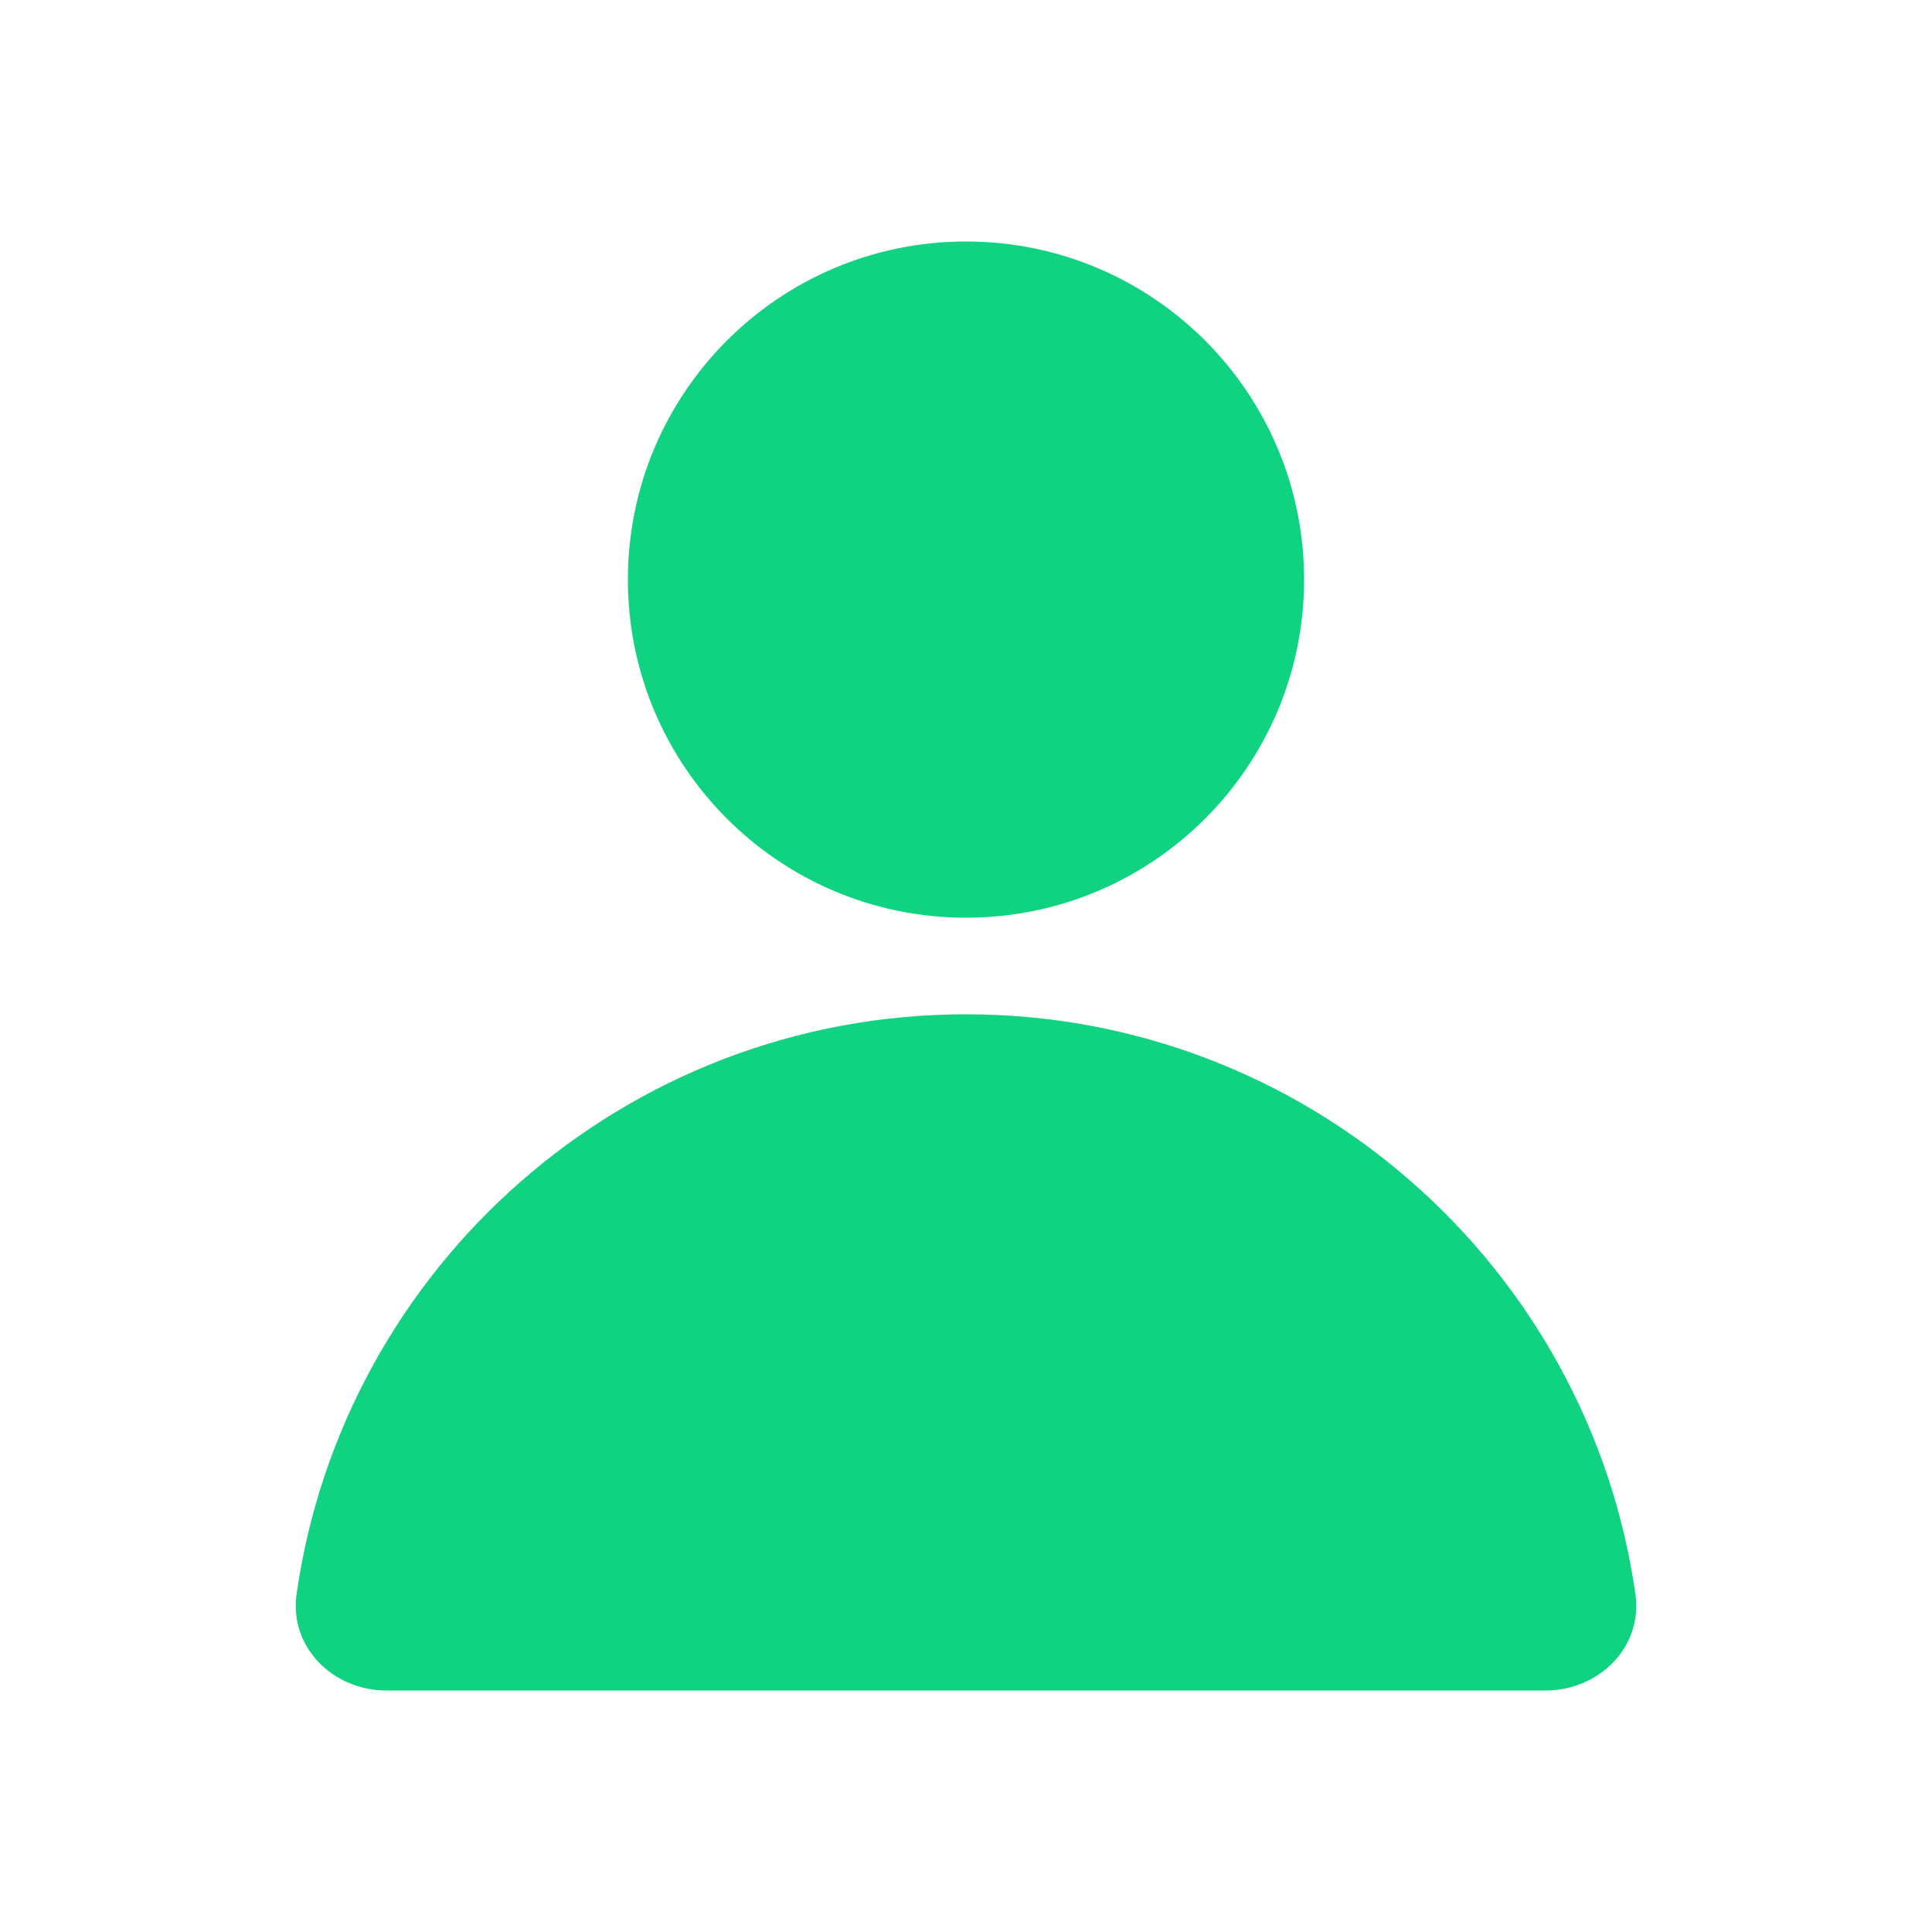
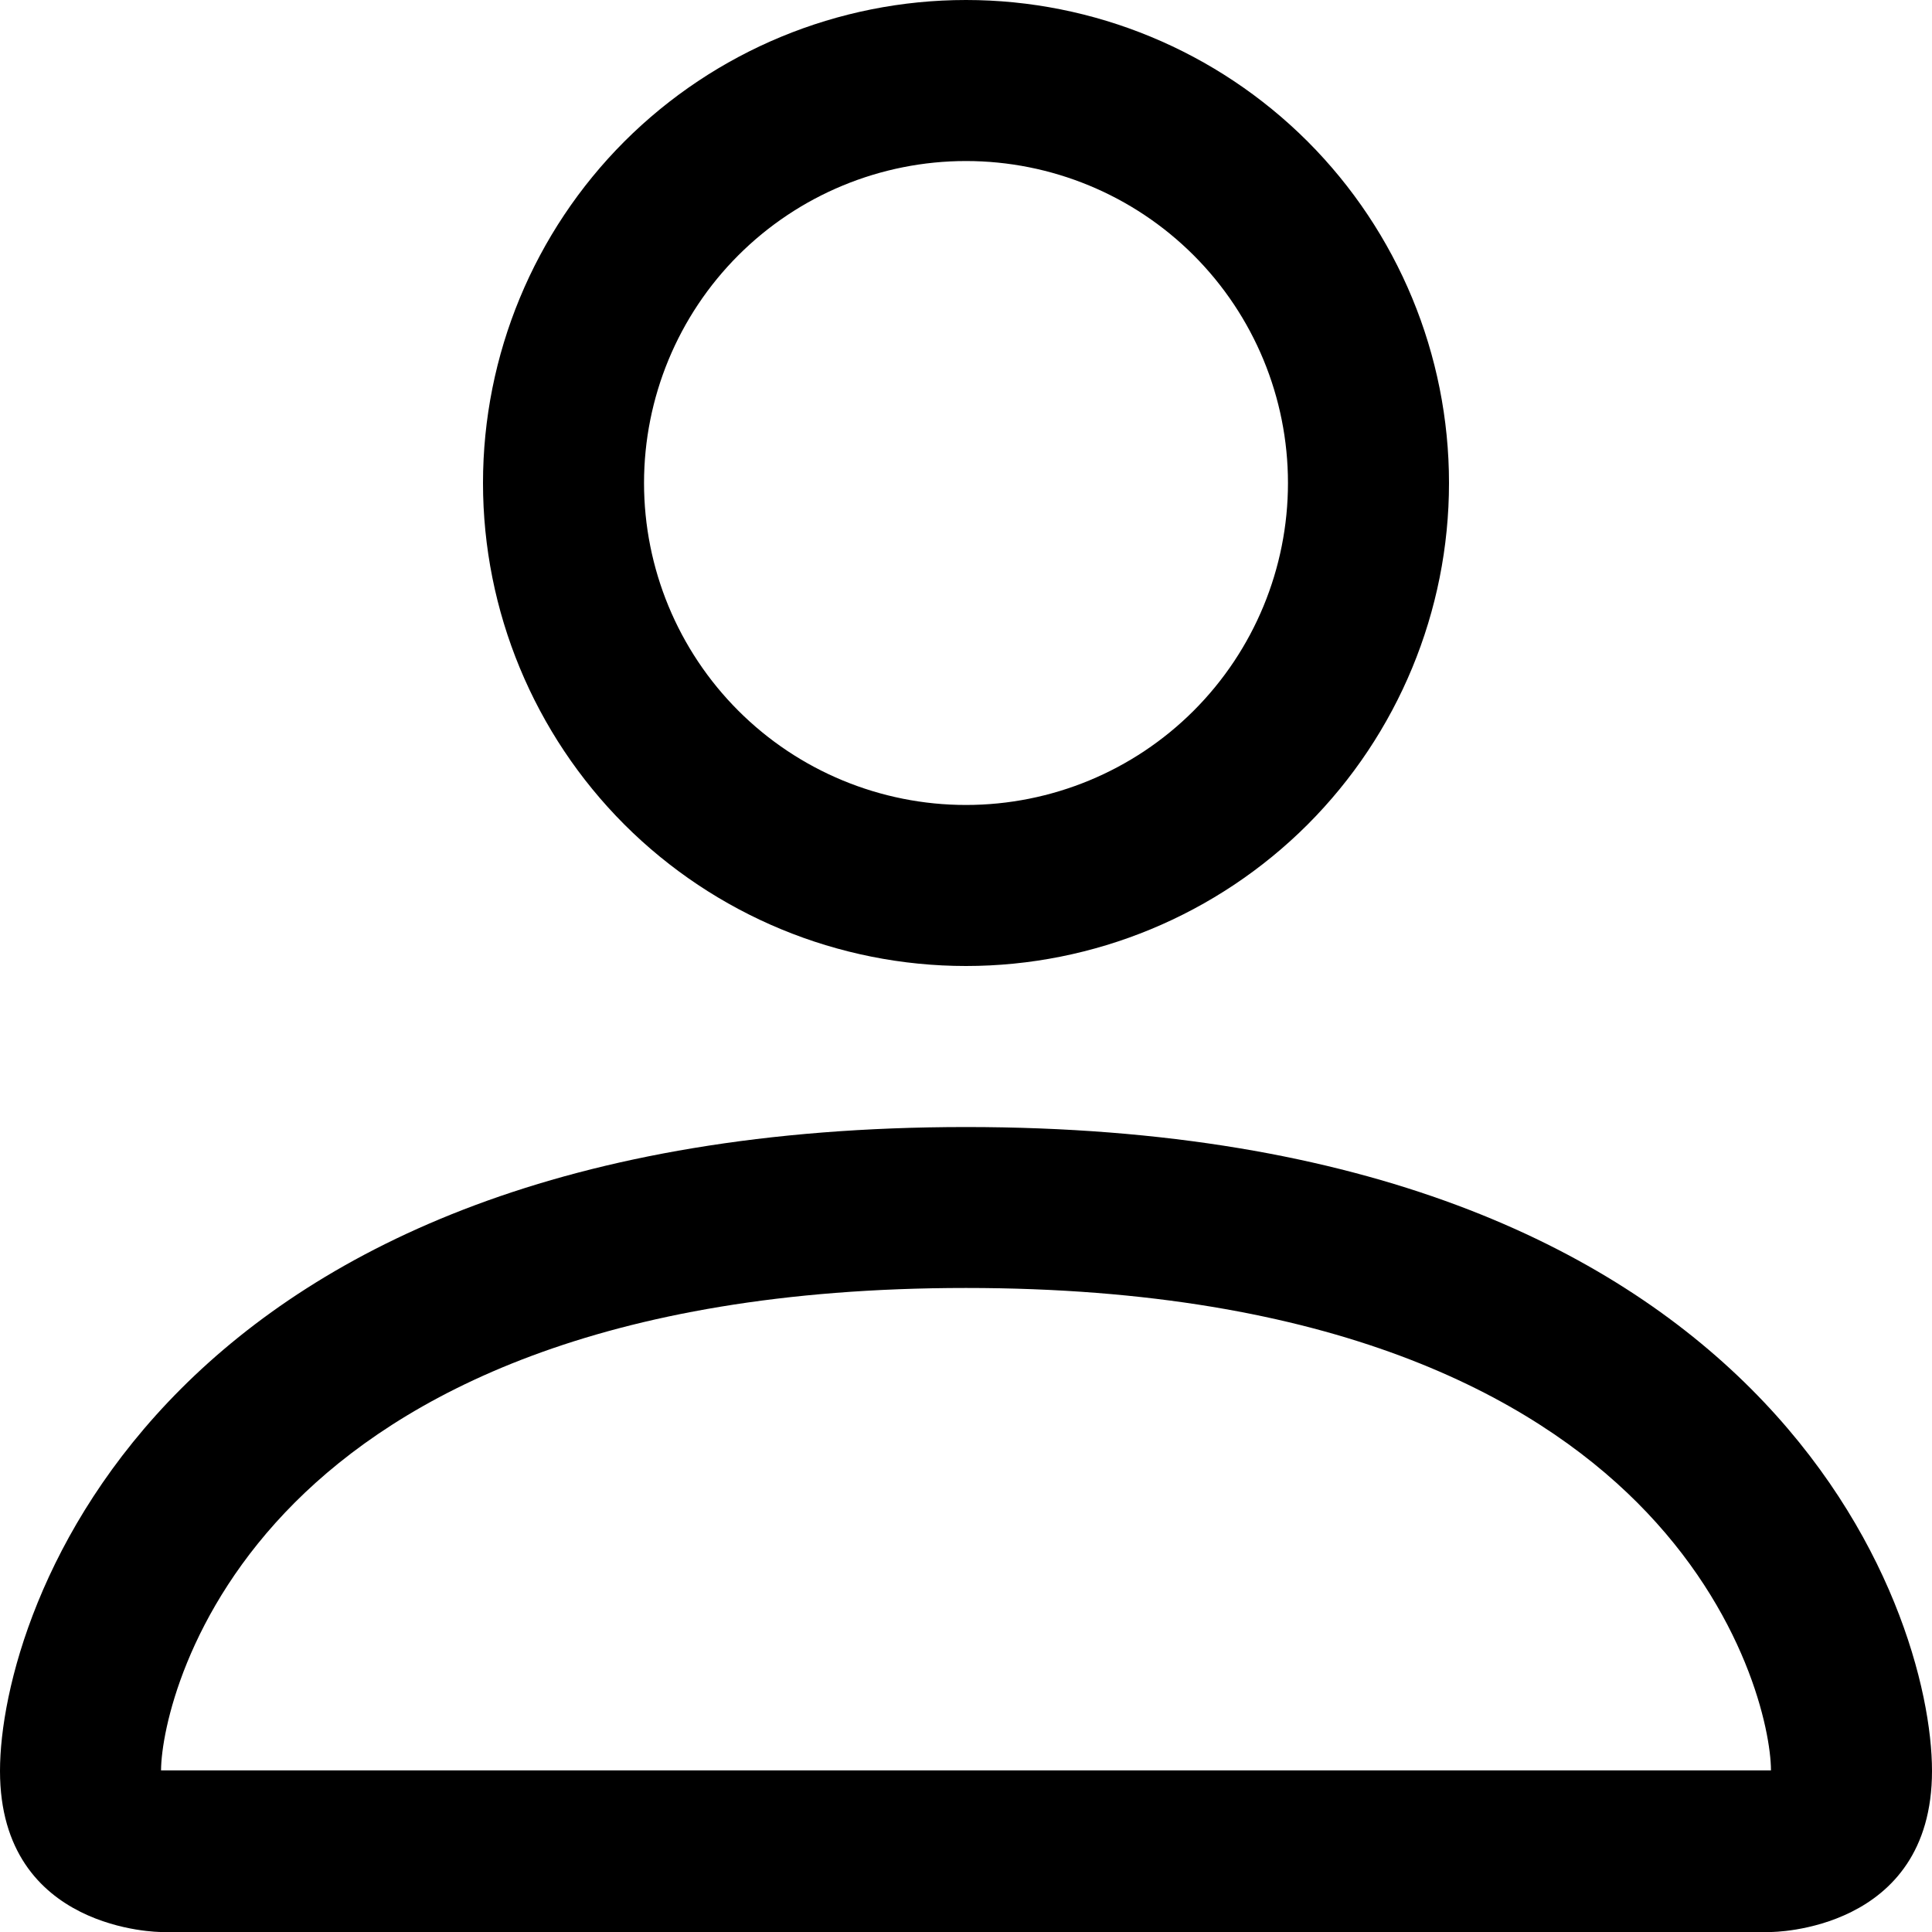
<svg xmlns="http://www.w3.org/2000/svg" width="20" height="20" viewBox="0 0 20 20" fill="none">
-   <circle cx="10" cy="6" r="3.5" fill="#0FD380" />
-   <path d="M16.93 16.503C17.008 17.05 16.553 17.5 16 17.5C14.776 17.5 12.547 17.5 10 17.5C7.453 17.5 5.224 17.5 3.999 17.5C3.447 17.5 2.993 17.05 3.07 16.503C3.554 13.109 6.473 10.5 10 10.5C13.527 10.5 16.446 13.109 16.93 16.503Z" fill="#0FD380" />
+   <path d="M10 10C11.326 10 12.598 9.473 13.536 8.536C14.473 7.598 15 6.326 15 5C15 3.674 14.473 2.402 13.536 1.464C12.598 0.527 11.326 0 10 0C8.674 0 7.402 0.527 6.464 1.464C5.527 2.402 5 3.674 5 5C5 6.326 5.527 7.598 6.464 8.536C7.402 9.473 8.674 10 10 10ZM13.333 5C13.333 5.884 12.982 6.732 12.357 7.357C11.732 7.982 10.884 8.333 10 8.333C9.116 8.333 8.268 7.982 7.643 7.357C7.018 6.732 6.667 5.884 6.667 5C6.667 4.116 7.018 3.268 7.643 2.643C8.268 2.018 9.116 1.667 10 1.667C10.884 1.667 11.732 2.018 12.357 2.643C12.982 3.268 13.333 4.116 13.333 5Z" fill="currentColor" />
+   <path d="M20 18.333C20 20 18.333 20 18.333 20H1.667C1.667 20 0 20 0 18.333C0 16.667 1.667 11.667 10 11.667C18.333 11.667 20 16.667 20 18.333ZM18.333 18.327C18.332 17.917 18.077 16.683 16.947 15.553C15.86 14.467 13.815 13.333 10 13.333C6.185 13.333 4.14 14.467 3.053 15.553C1.923 16.683 1.67 17.917 1.667 18.327H18.333Z" fill="currentColor" />
</svg>
